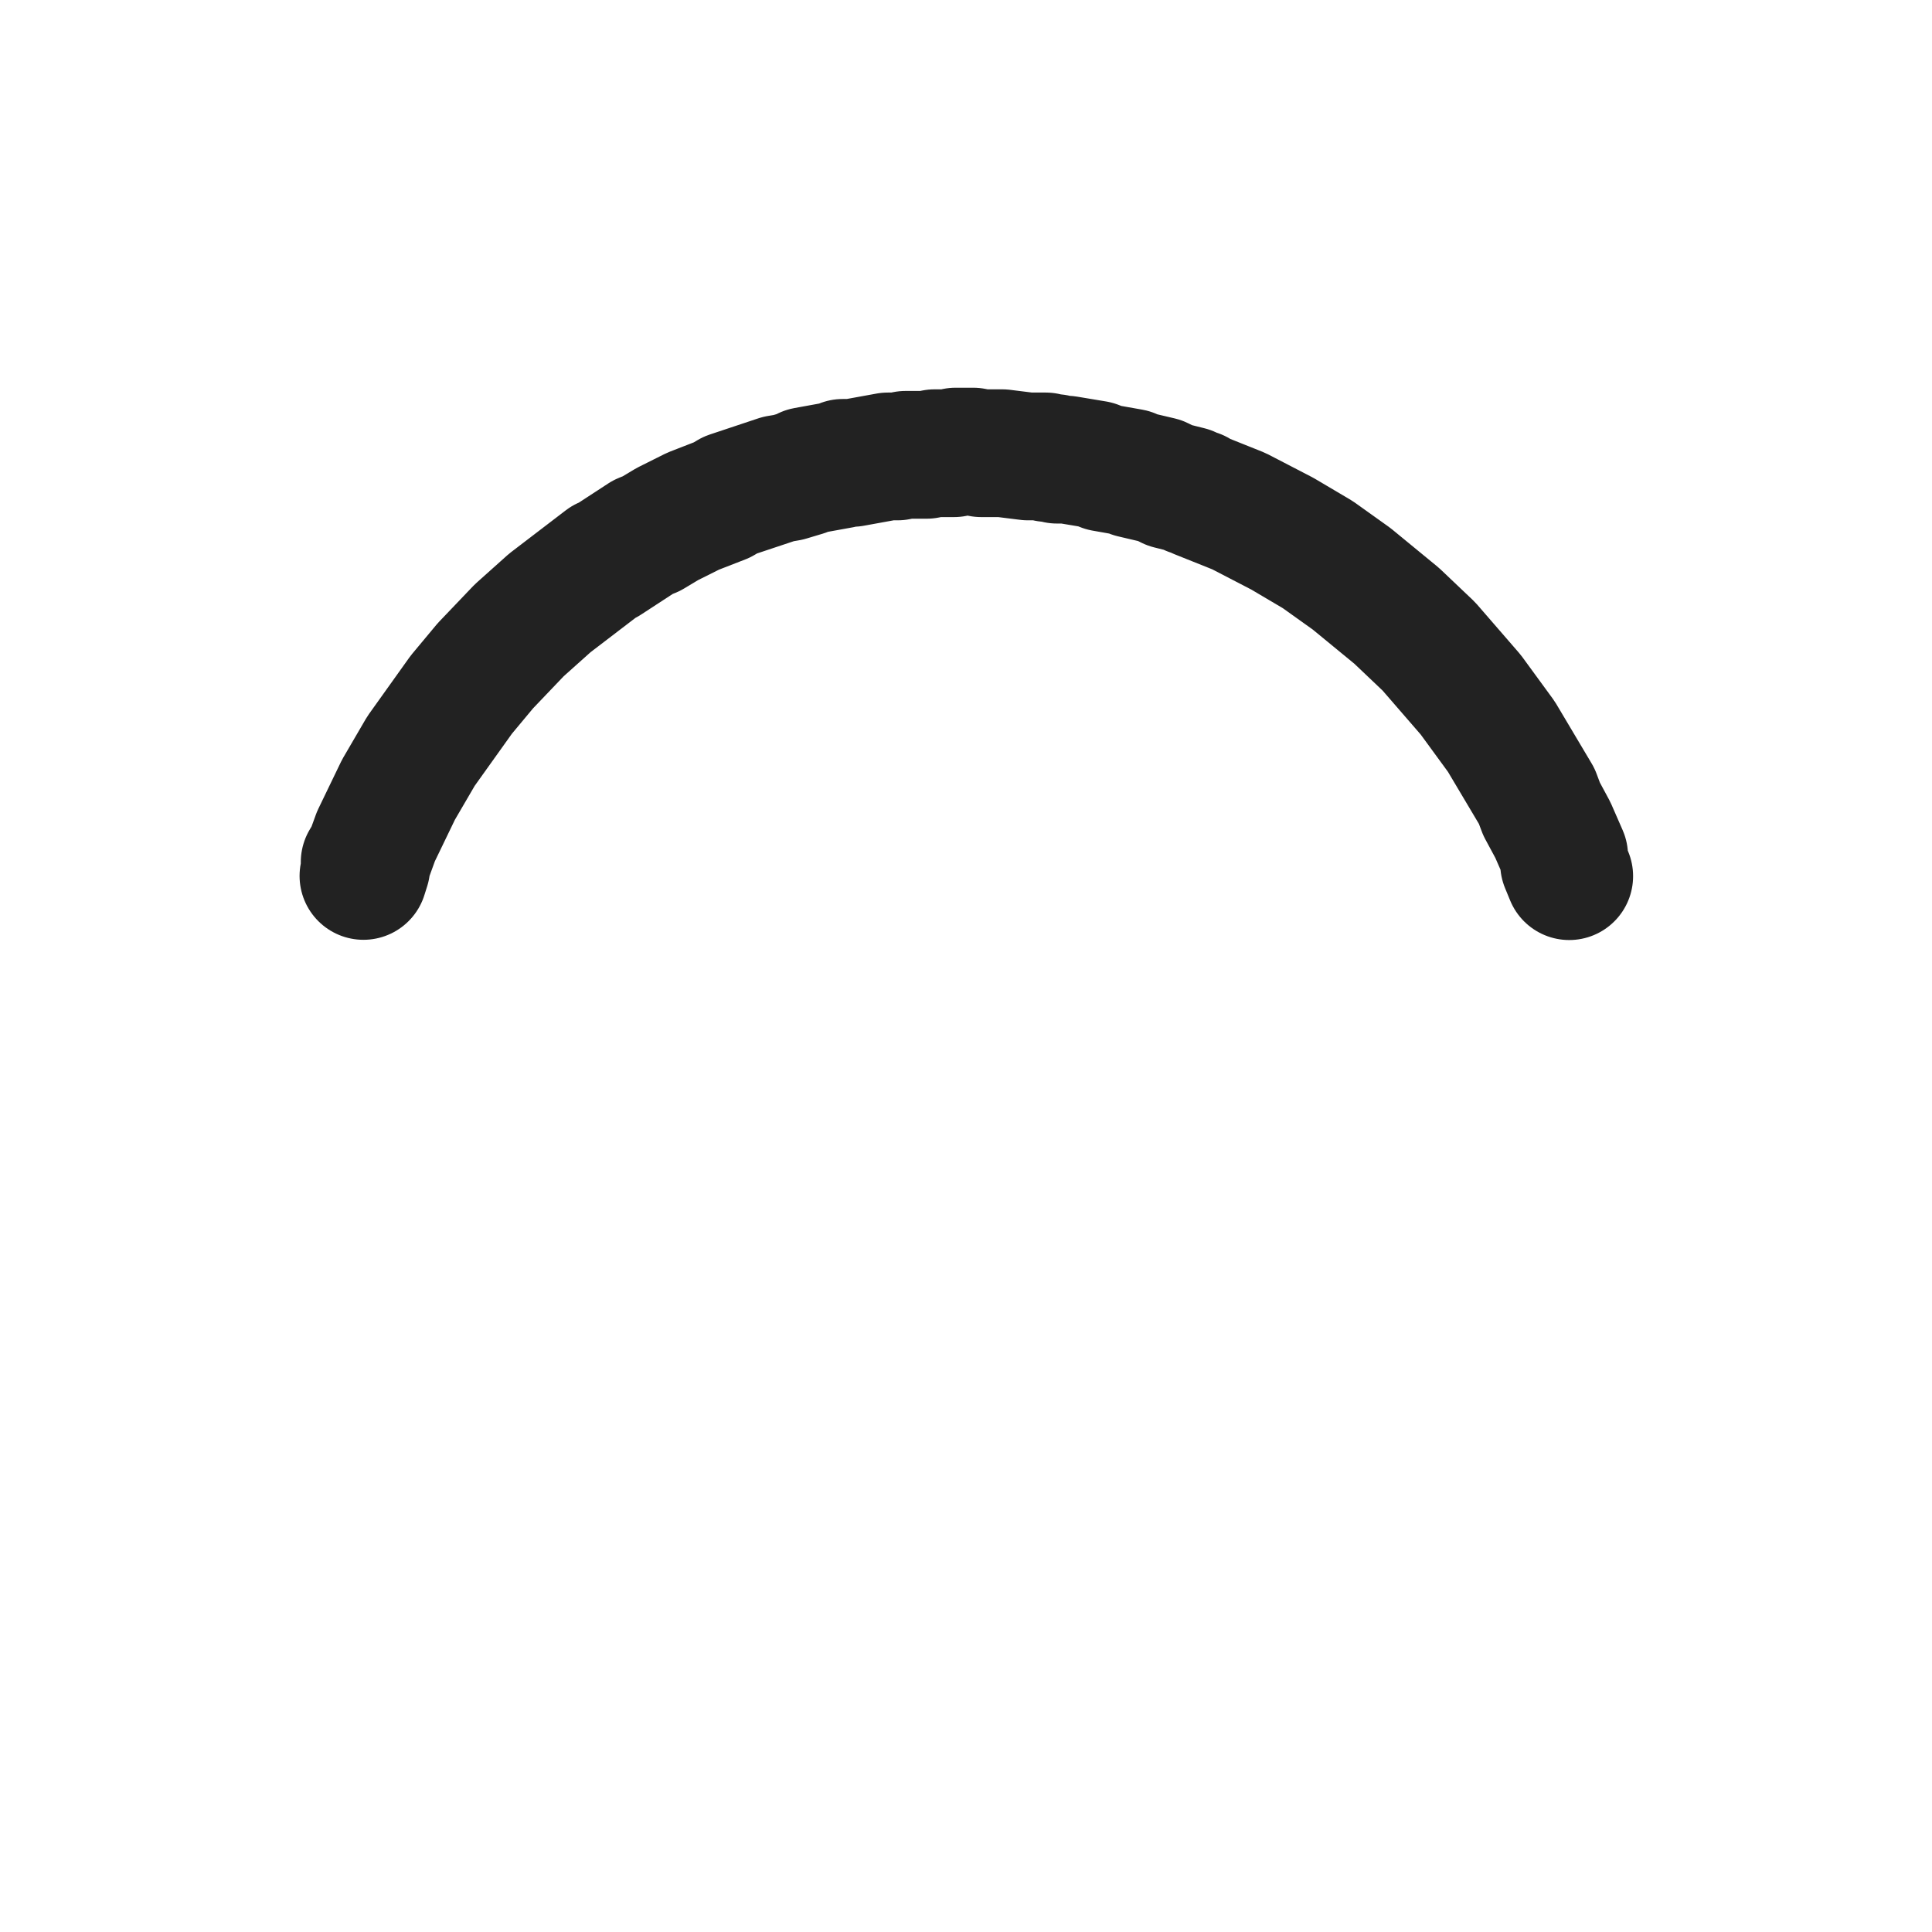
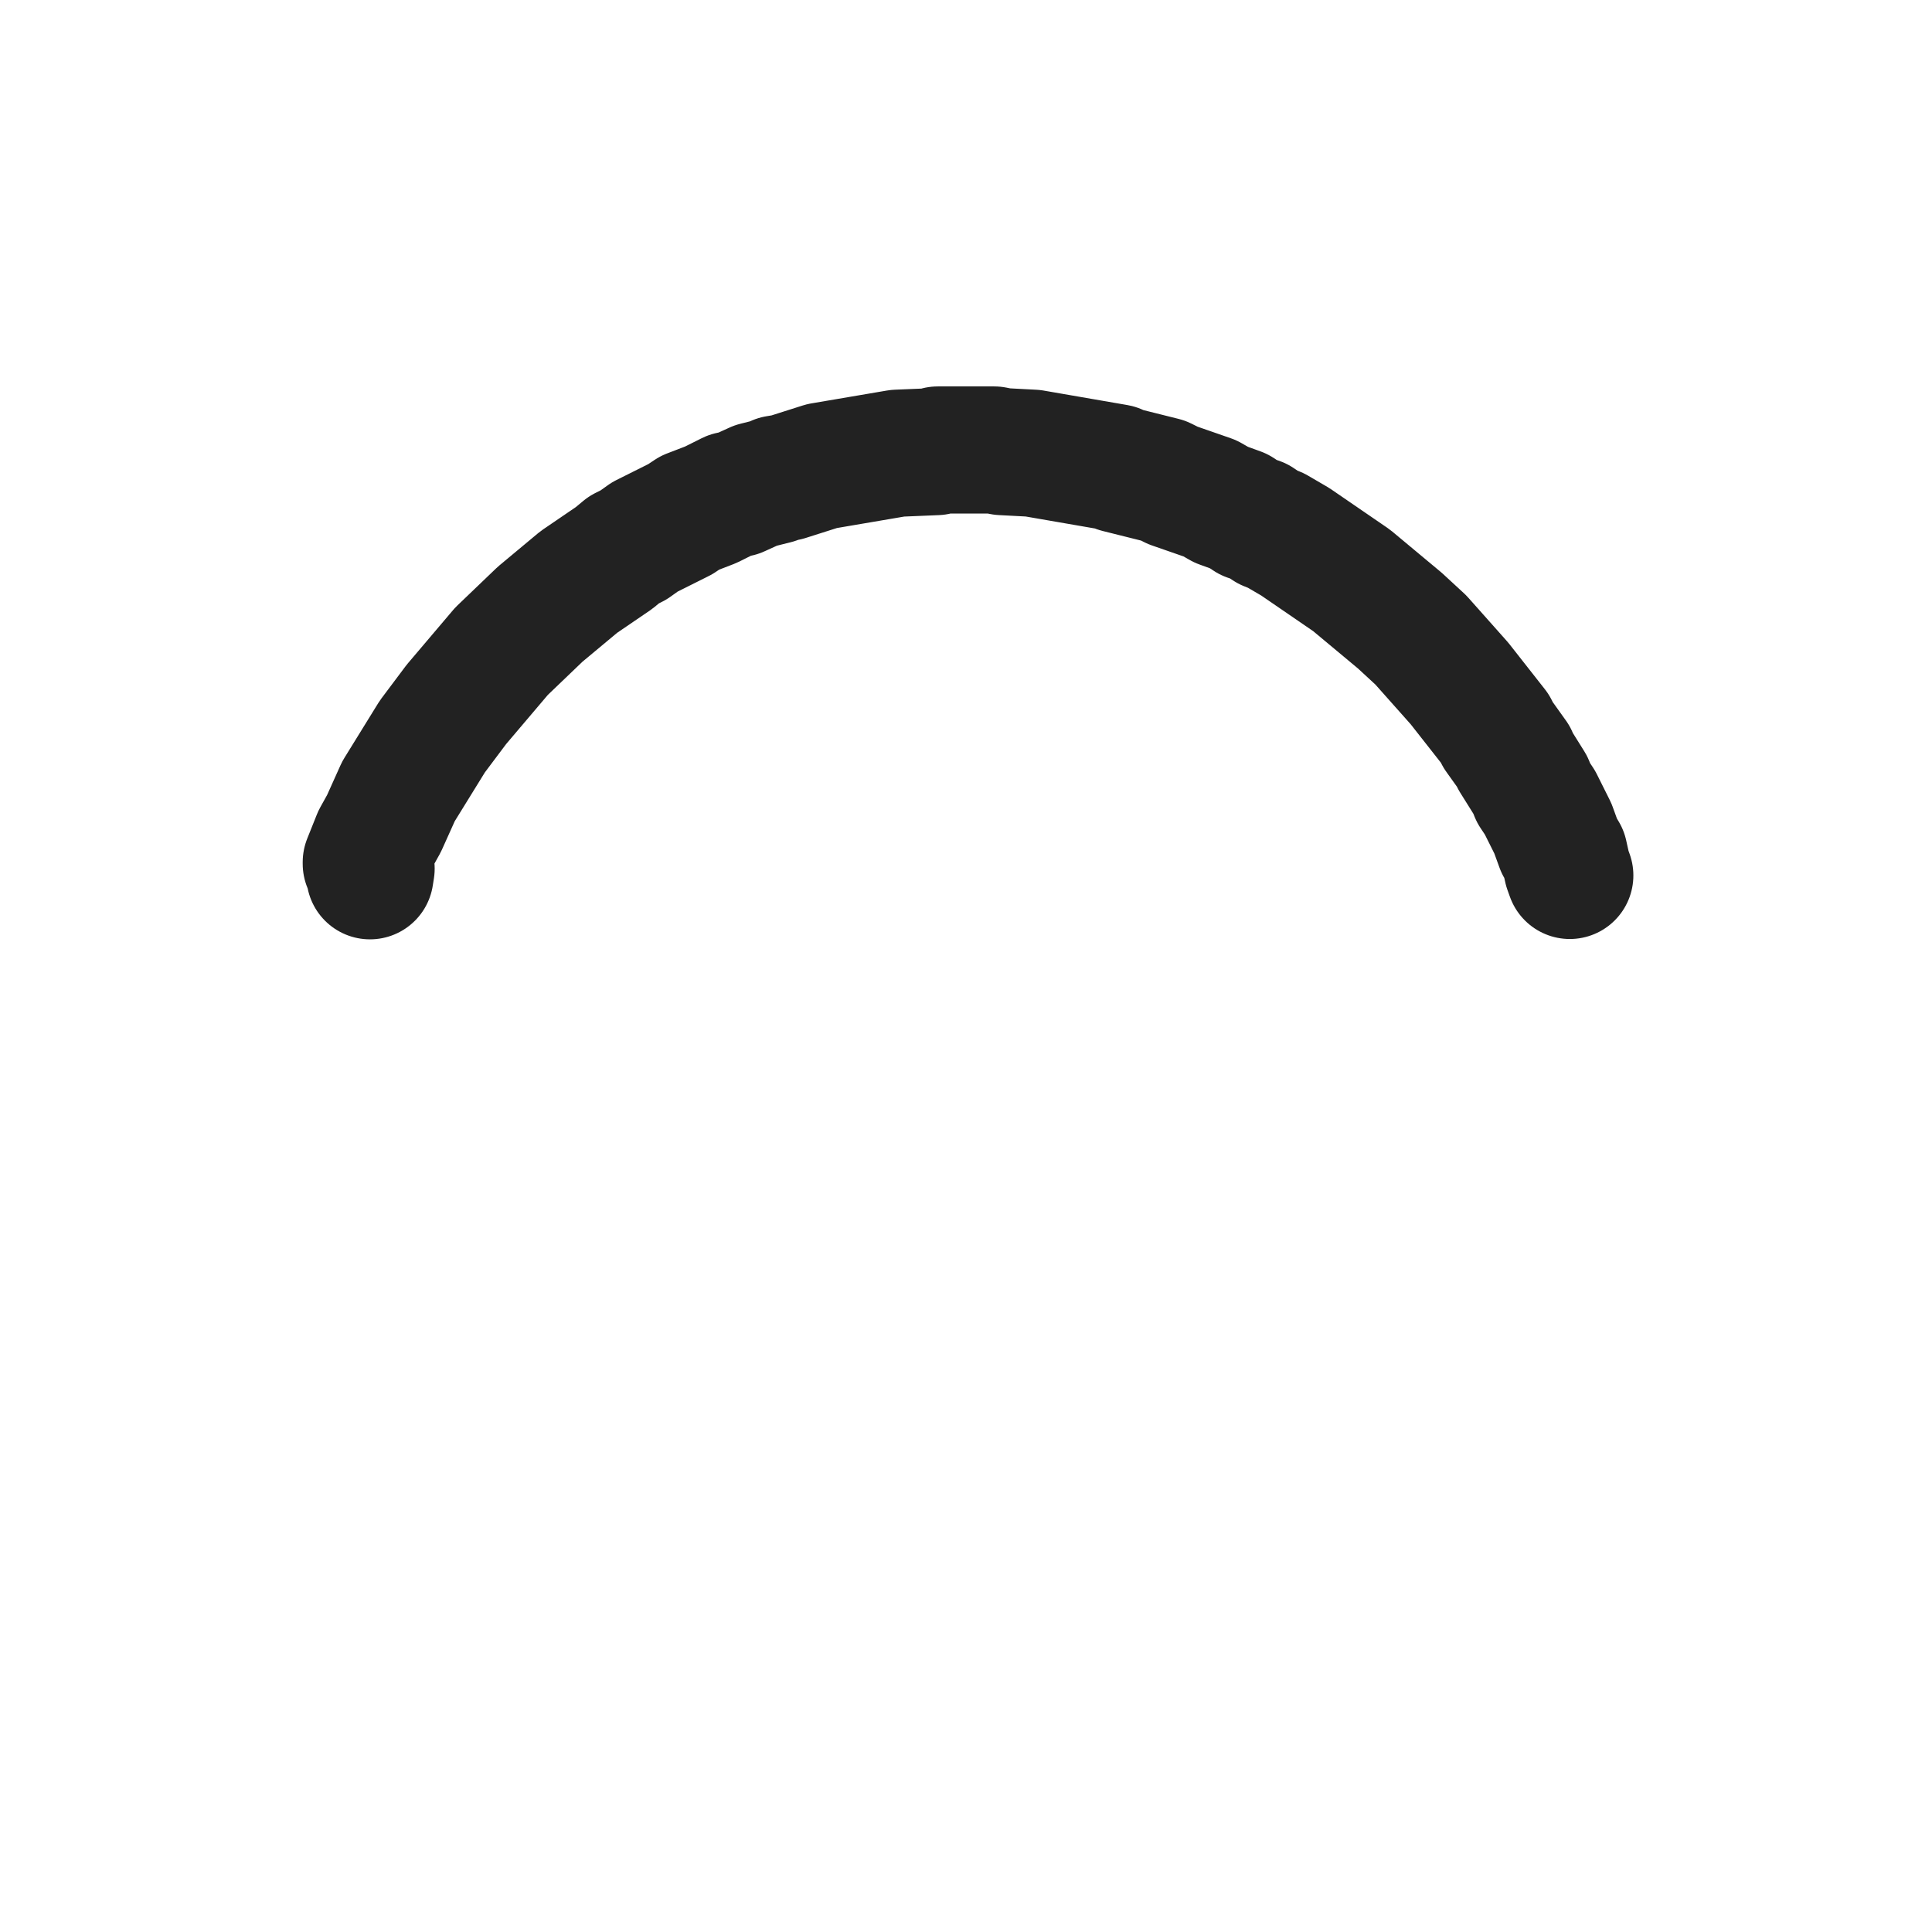
<svg xmlns="http://www.w3.org/2000/svg" version="1.1" viewBox="0.0 0.0 300.0 300.0">
-   <path d="M 56.437 136.013 L 56.875 134.625 L 56.625 133.875 L 57.375 132.625 L 58.375 129.875 L 61.875 122.625 L 65.375 116.625 L 71.625 107.875 L 75.375 103.375 L 80.625 97.875 L 85.375 93.625 L 93.875 87.125 L 94.125 87.125 L 99.875 83.375 L 101.125 82.875 L 103.625 81.375 L 107.625 79.375 L 112.125 77.625 L 113.375 76.875 L 120.875 74.375 L 122.375 74.125 L 124.875 73.375 L 125.125 73.125 L 130.625 72.125 L 130.875 71.875 L 132.375 71.875 L 137.875 70.875 L 139.375 70.875 L 140.625 70.625 L 143.875 70.625 L 145.125 70.375 L 148.125 70.375 L 148.375 70.125 L 151.125 70.125 L 152.375 70.375 L 155.625 70.375 L 159.625 70.875 L 162.375 70.875 L 162.625 71.125 L 163.875 71.125 L 164.125 71.375 L 165.625 71.375 L 170.125 72.125 L 171.375 72.625 L 175.625 73.375 L 175.875 73.625 L 180.125 74.625 L 181.625 75.375 L 184.625 76.125 L 184.875 76.375 L 185.875 76.625 L 186.125 76.875 L 192.375 79.375 L 199.125 82.875 L 204.625 86.125 L 209.875 89.875 L 216.875 95.625 L 221.875 100.375 L 228.375 107.875 L 233.125 114.375 L 238.625 123.625 L 239.375 125.625 L 241.125 128.875 L 242.875 132.875 L 242.875 134.125 L 243.667 136.049" fill="none" stroke="#222222" stroke-width="19.839" stroke-linecap="round" stroke-linejoin="round" />
+   <path d="M 57.449 135.990 L 57.625 134.875 L 56.875 134.125 L 56.875 133.875 L 58.375 130.125 L 59.625 127.875 L 61.875 122.875 L 67.125 114.375 L 70.875 109.375 L 77.875 101.125 L 83.875 95.375 L 89.875 90.375 L 95.375 86.625 L 96.875 85.375 L 98.375 84.625 L 100.125 83.375 L 105.625 80.625 L 107.125 79.625 L 110.375 78.375 L 113.375 76.875 L 114.625 76.625 L 117.375 75.375 L 120.375 74.625 L 120.625 74.375 L 122.125 74.125 L 127.625 72.375 L 139.375 70.375 L 145.375 70.125 L 145.625 69.875 L 154.375 69.875 L 155.625 70.125 L 160.375 70.375 L 173.375 72.625 L 173.625 72.875 L 180.625 74.625 L 182.125 75.375 L 187.875 77.375 L 189.625 78.375 L 192.375 79.375 L 193.875 80.375 L 195.375 80.875 L 196.875 81.875 L 198.125 82.375 L 201.125 84.125 L 209.875 90.125 L 217.375 96.375 L 220.625 99.375 L 226.625 106.125 L 232.125 113.125 L 232.625 114.125 L 235.125 117.625 L 235.125 117.875 L 237.625 121.875 L 238.125 123.125 L 239.125 124.625 L 241.125 128.625 L 242.125 131.375 L 242.875 132.625 L 243.375 134.875 L 243.757 135.937" fill="none" stroke="#222222" stroke-width="19.743" stroke-linecap="round" stroke-linejoin="round" />
</svg>
